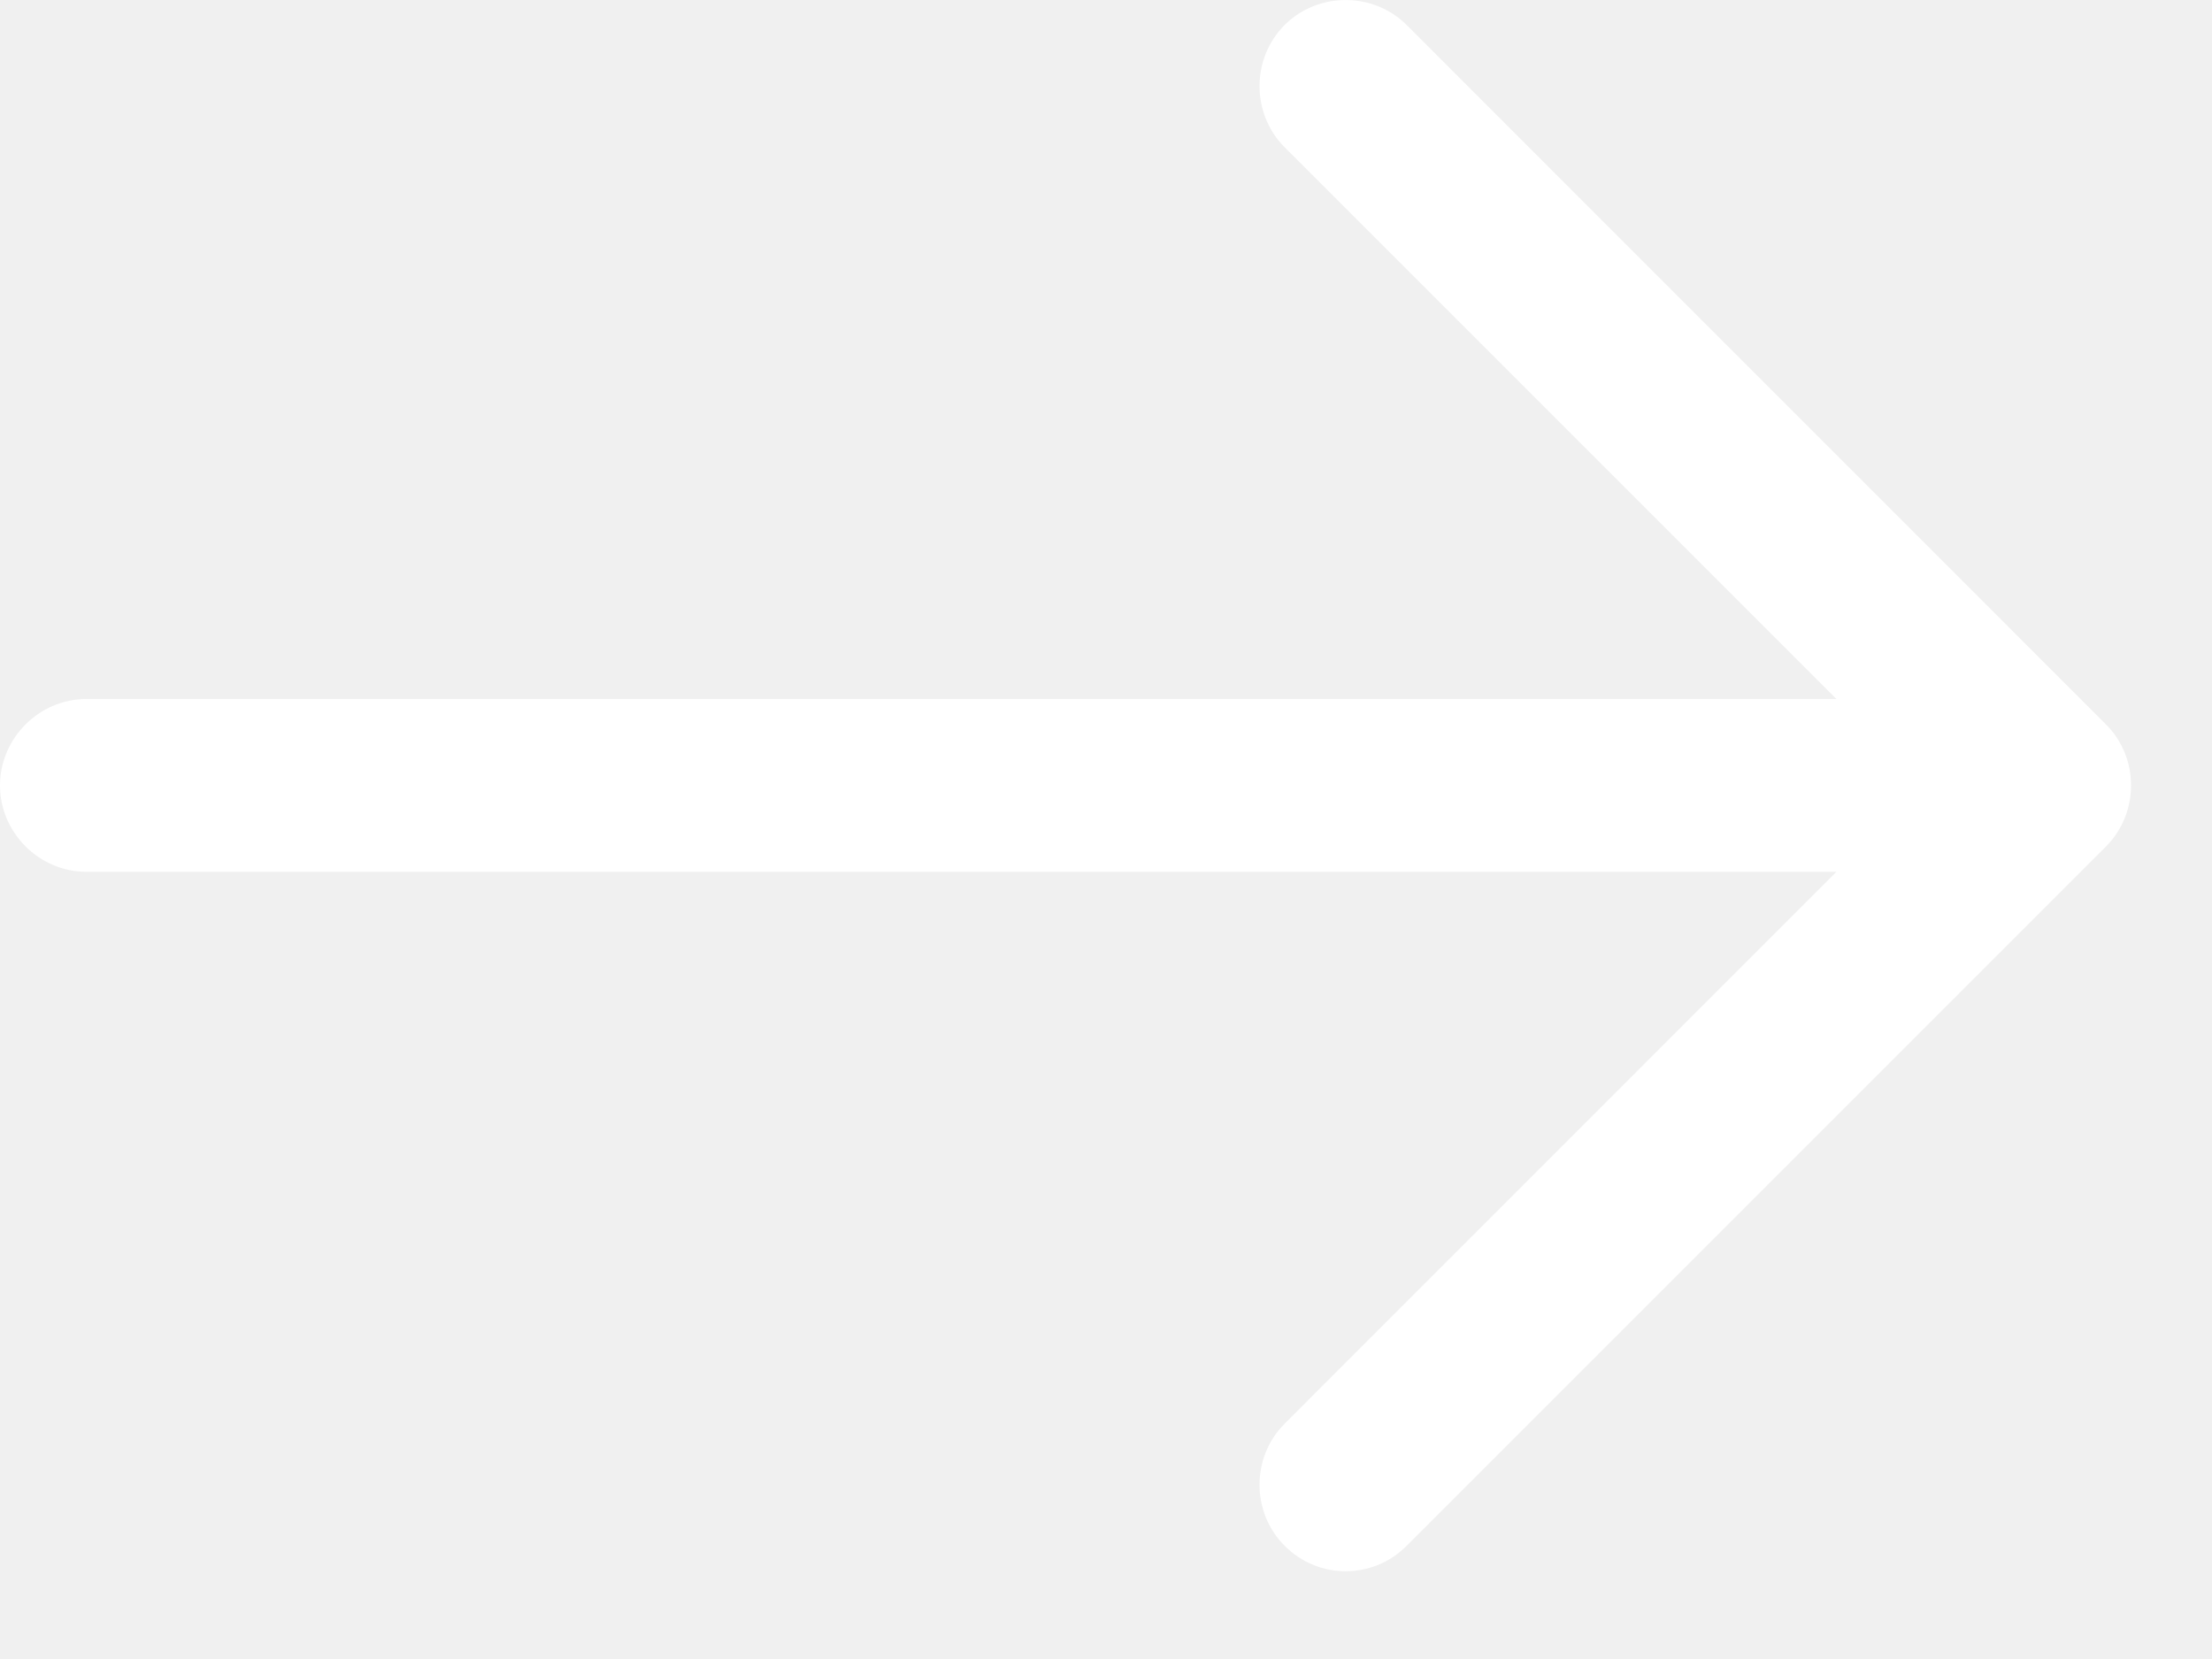
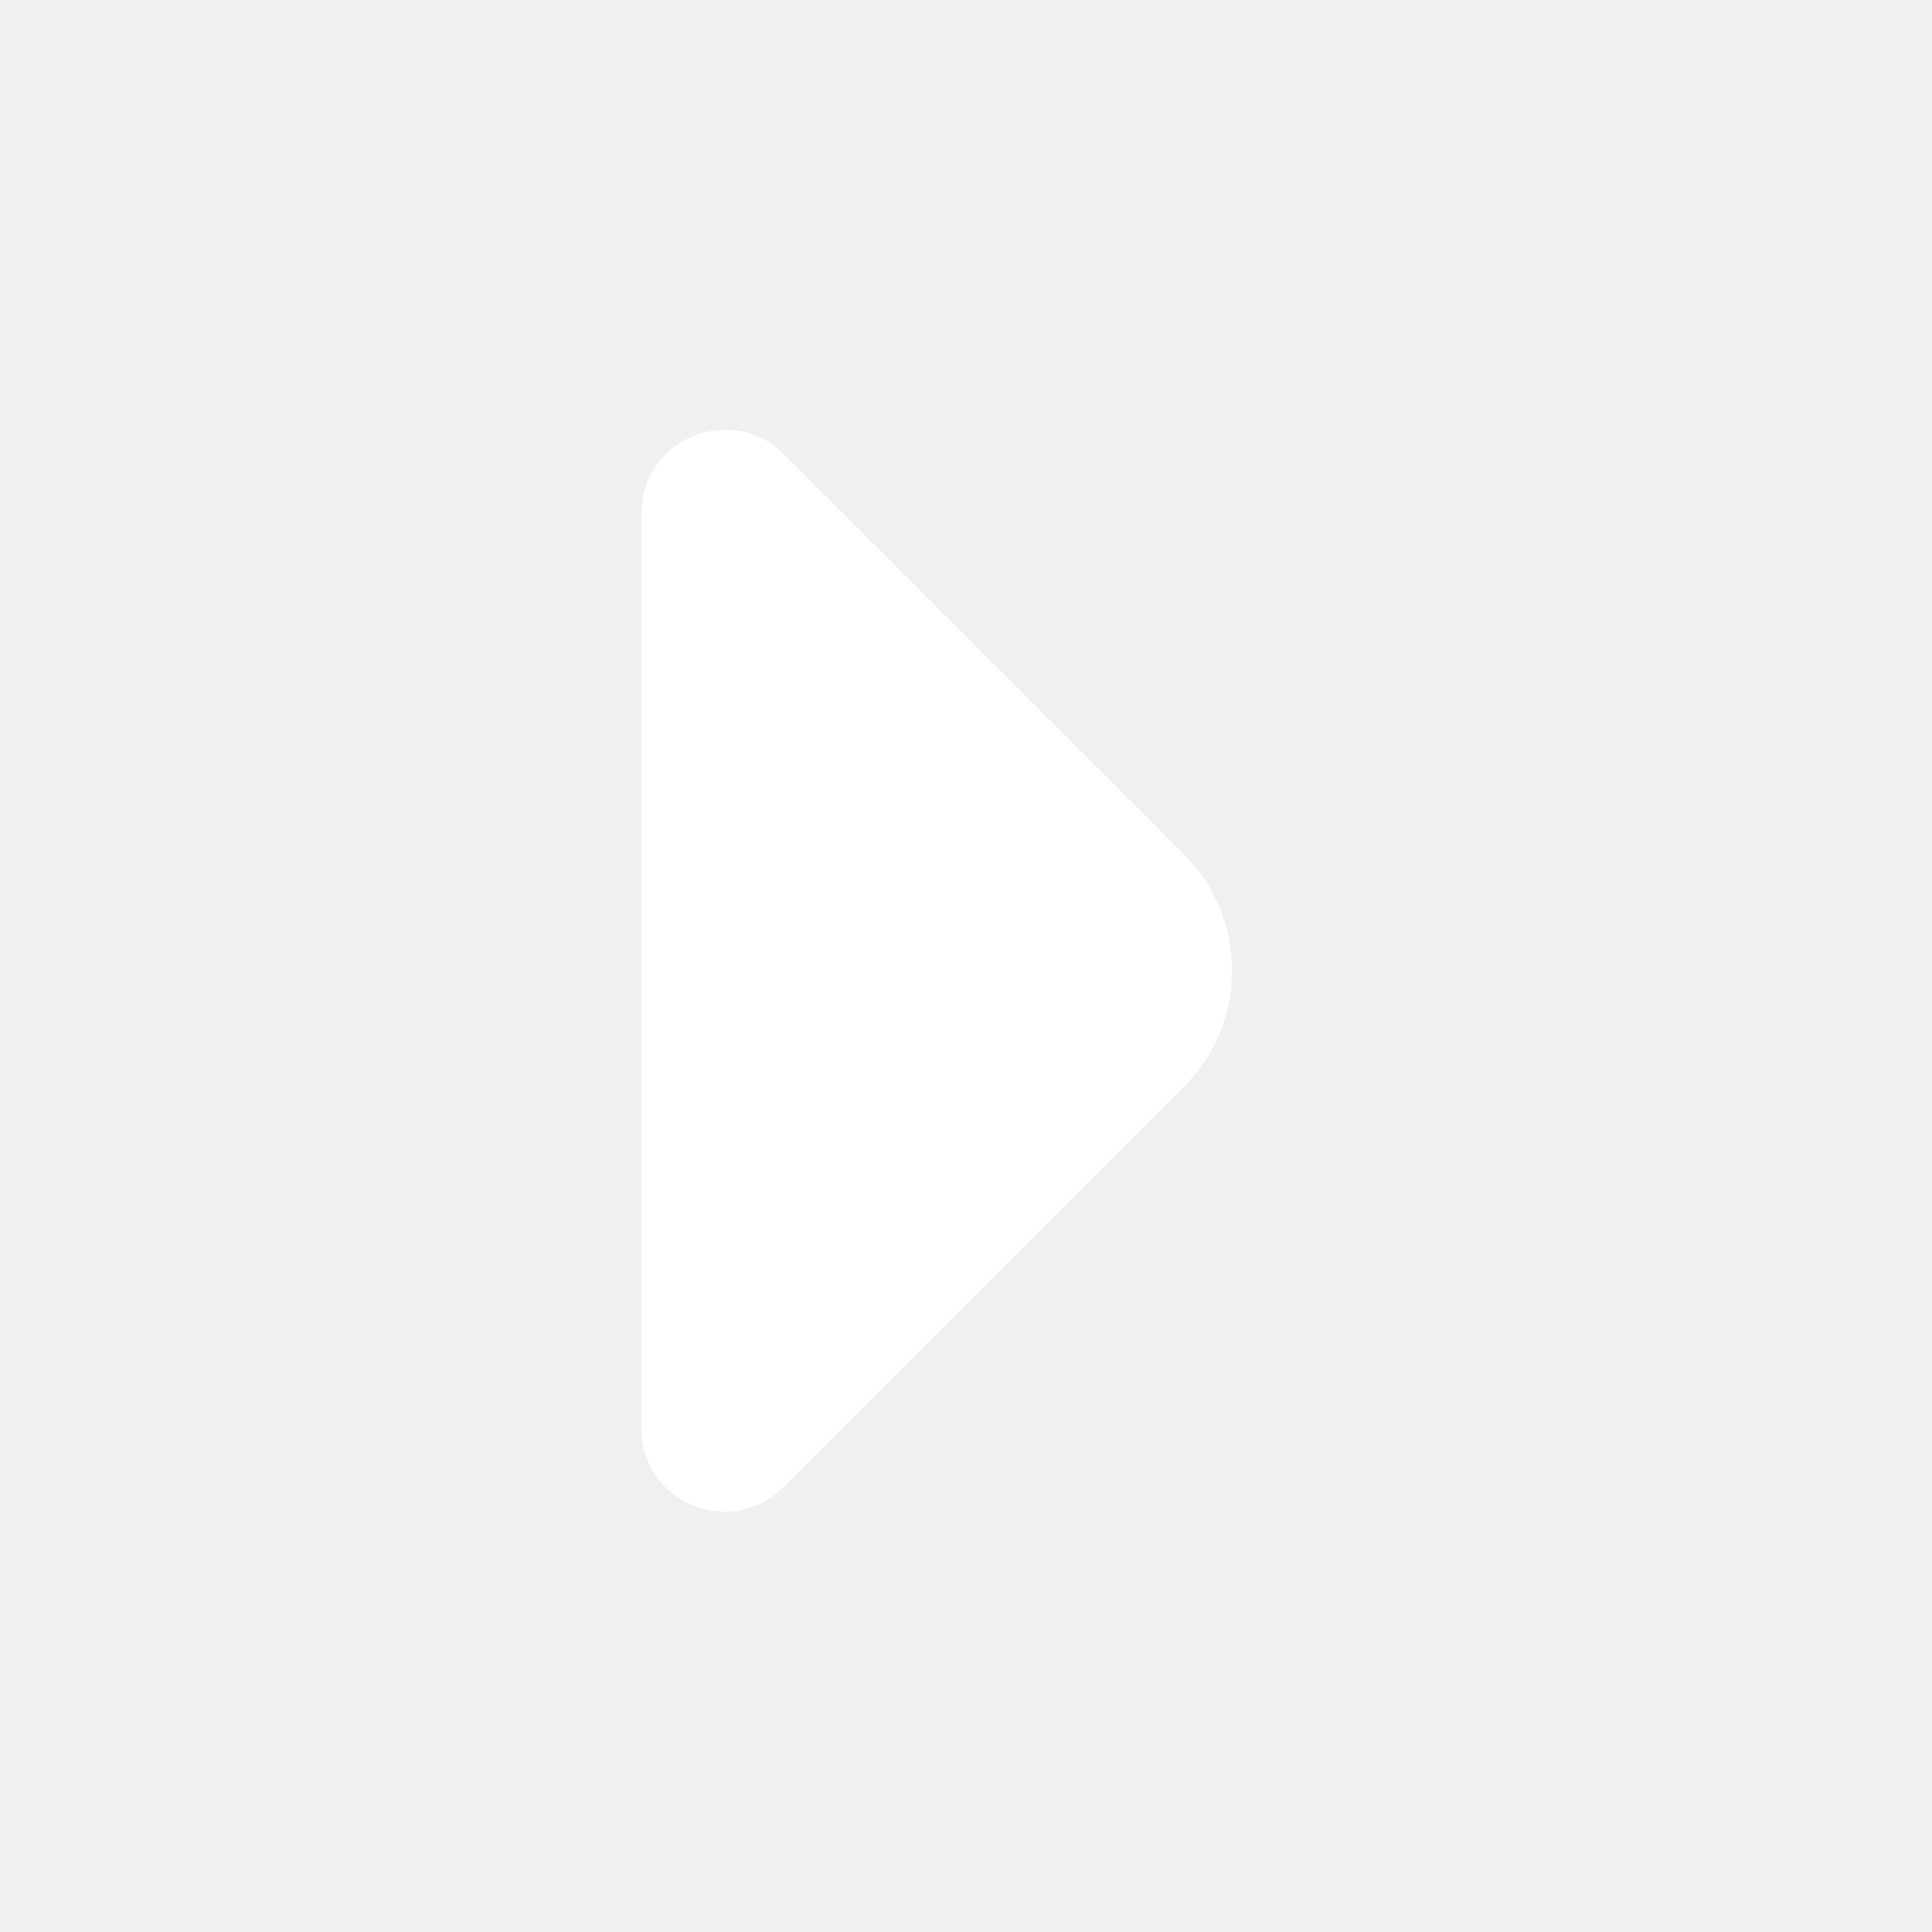
- <svg xmlns="http://www.w3.org/2000/svg" width="16" height="12" viewBox="0 0 16 12" fill="none">
-   <path d="M9.733 11.365C9.575 11.365 9.417 11.306 9.292 11.181C9.05 10.94 9.05 10.54 9.292 10.298L13.908 5.681L9.292 1.065C9.05 0.823 9.05 0.423 9.292 0.181C9.533 -0.06 9.933 -0.06 10.175 0.181L15.233 5.24C15.475 5.481 15.475 5.881 15.233 6.123L10.175 11.181C10.05 11.306 9.892 11.365 9.733 11.365Z" fill="white" />
-   <path d="M14.65 6.306H0.625C0.283 6.306 0 6.023 0 5.681C0 5.34 0.283 5.056 0.625 5.056H14.65C14.992 5.056 15.275 5.34 15.275 5.681C15.275 6.023 14.992 6.306 14.65 6.306Z" fill="white" />
+ <svg xmlns="http://www.w3.org/2000/svg" width="25" height="25" viewBox="0 0 25 25" fill="none">
+   <path d="M15.319 11.052L13.349 9.082L10.139 5.872C9.459 5.202 8.299 5.682 8.299 6.642V12.872V18.482C8.299 19.442 9.459 19.922 10.139 19.242L15.319 14.062C16.149 13.242 16.149 11.882 15.319 11.052Z" fill="white" />
</svg>
